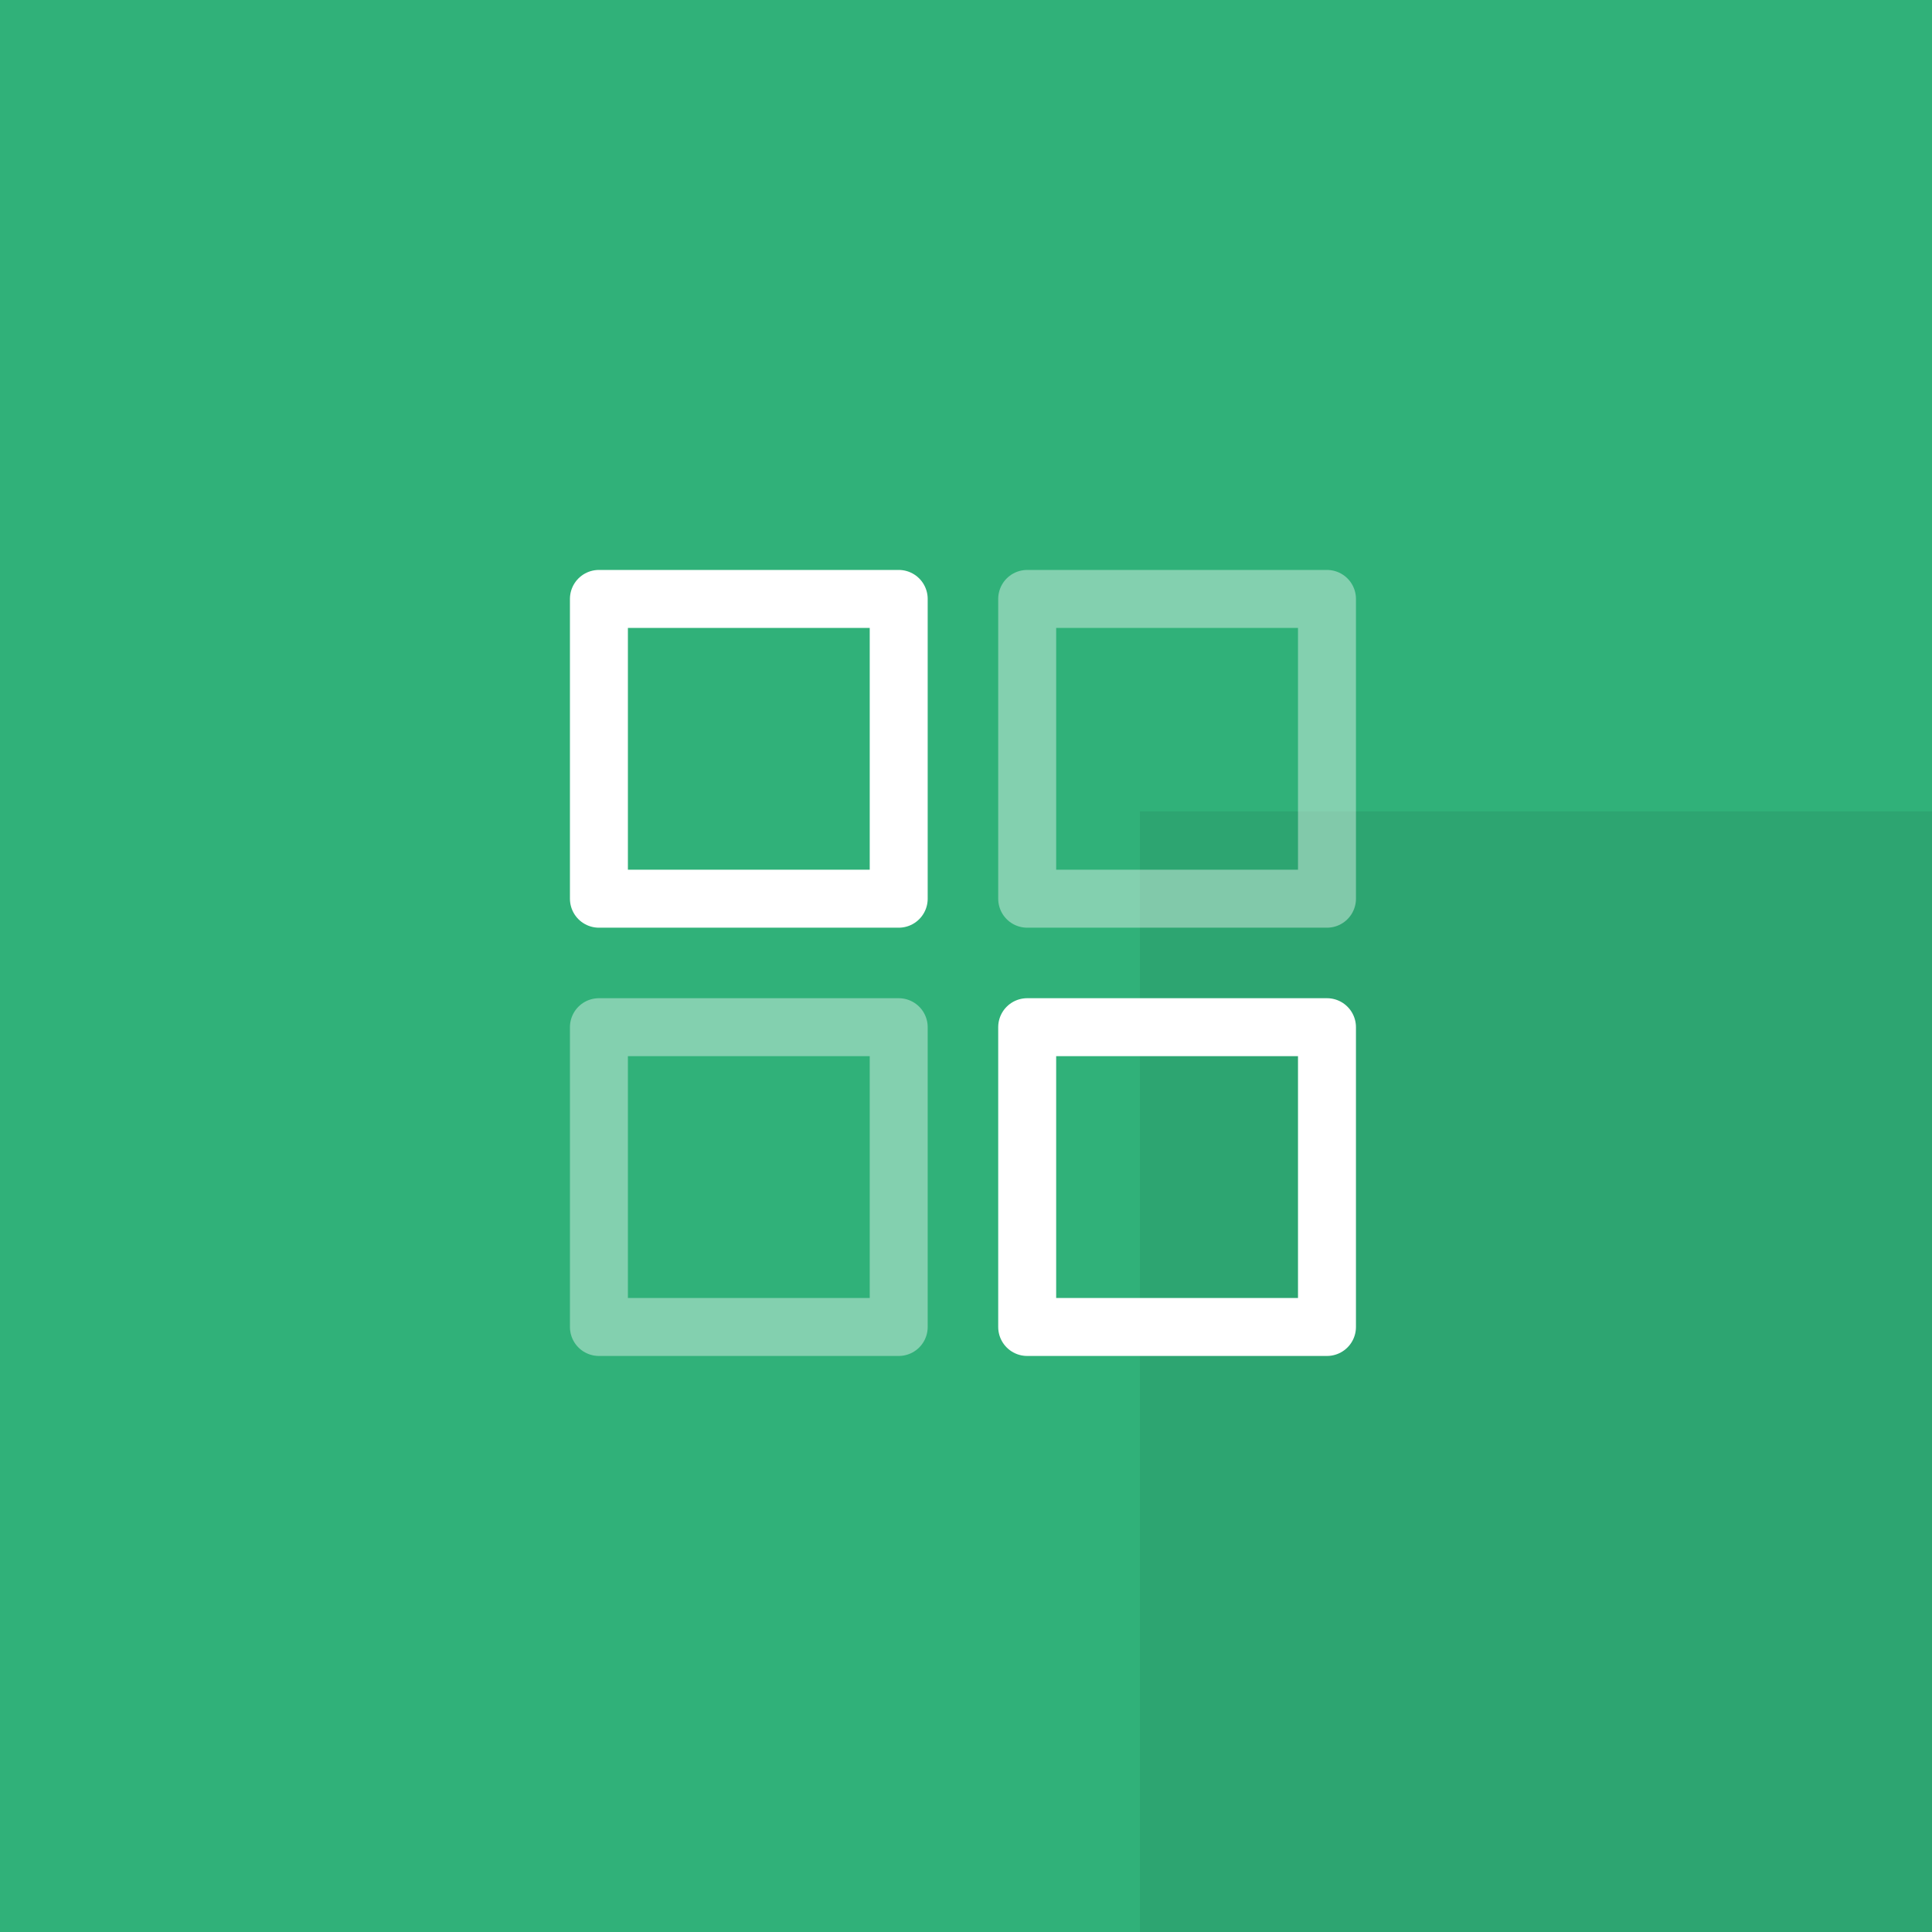
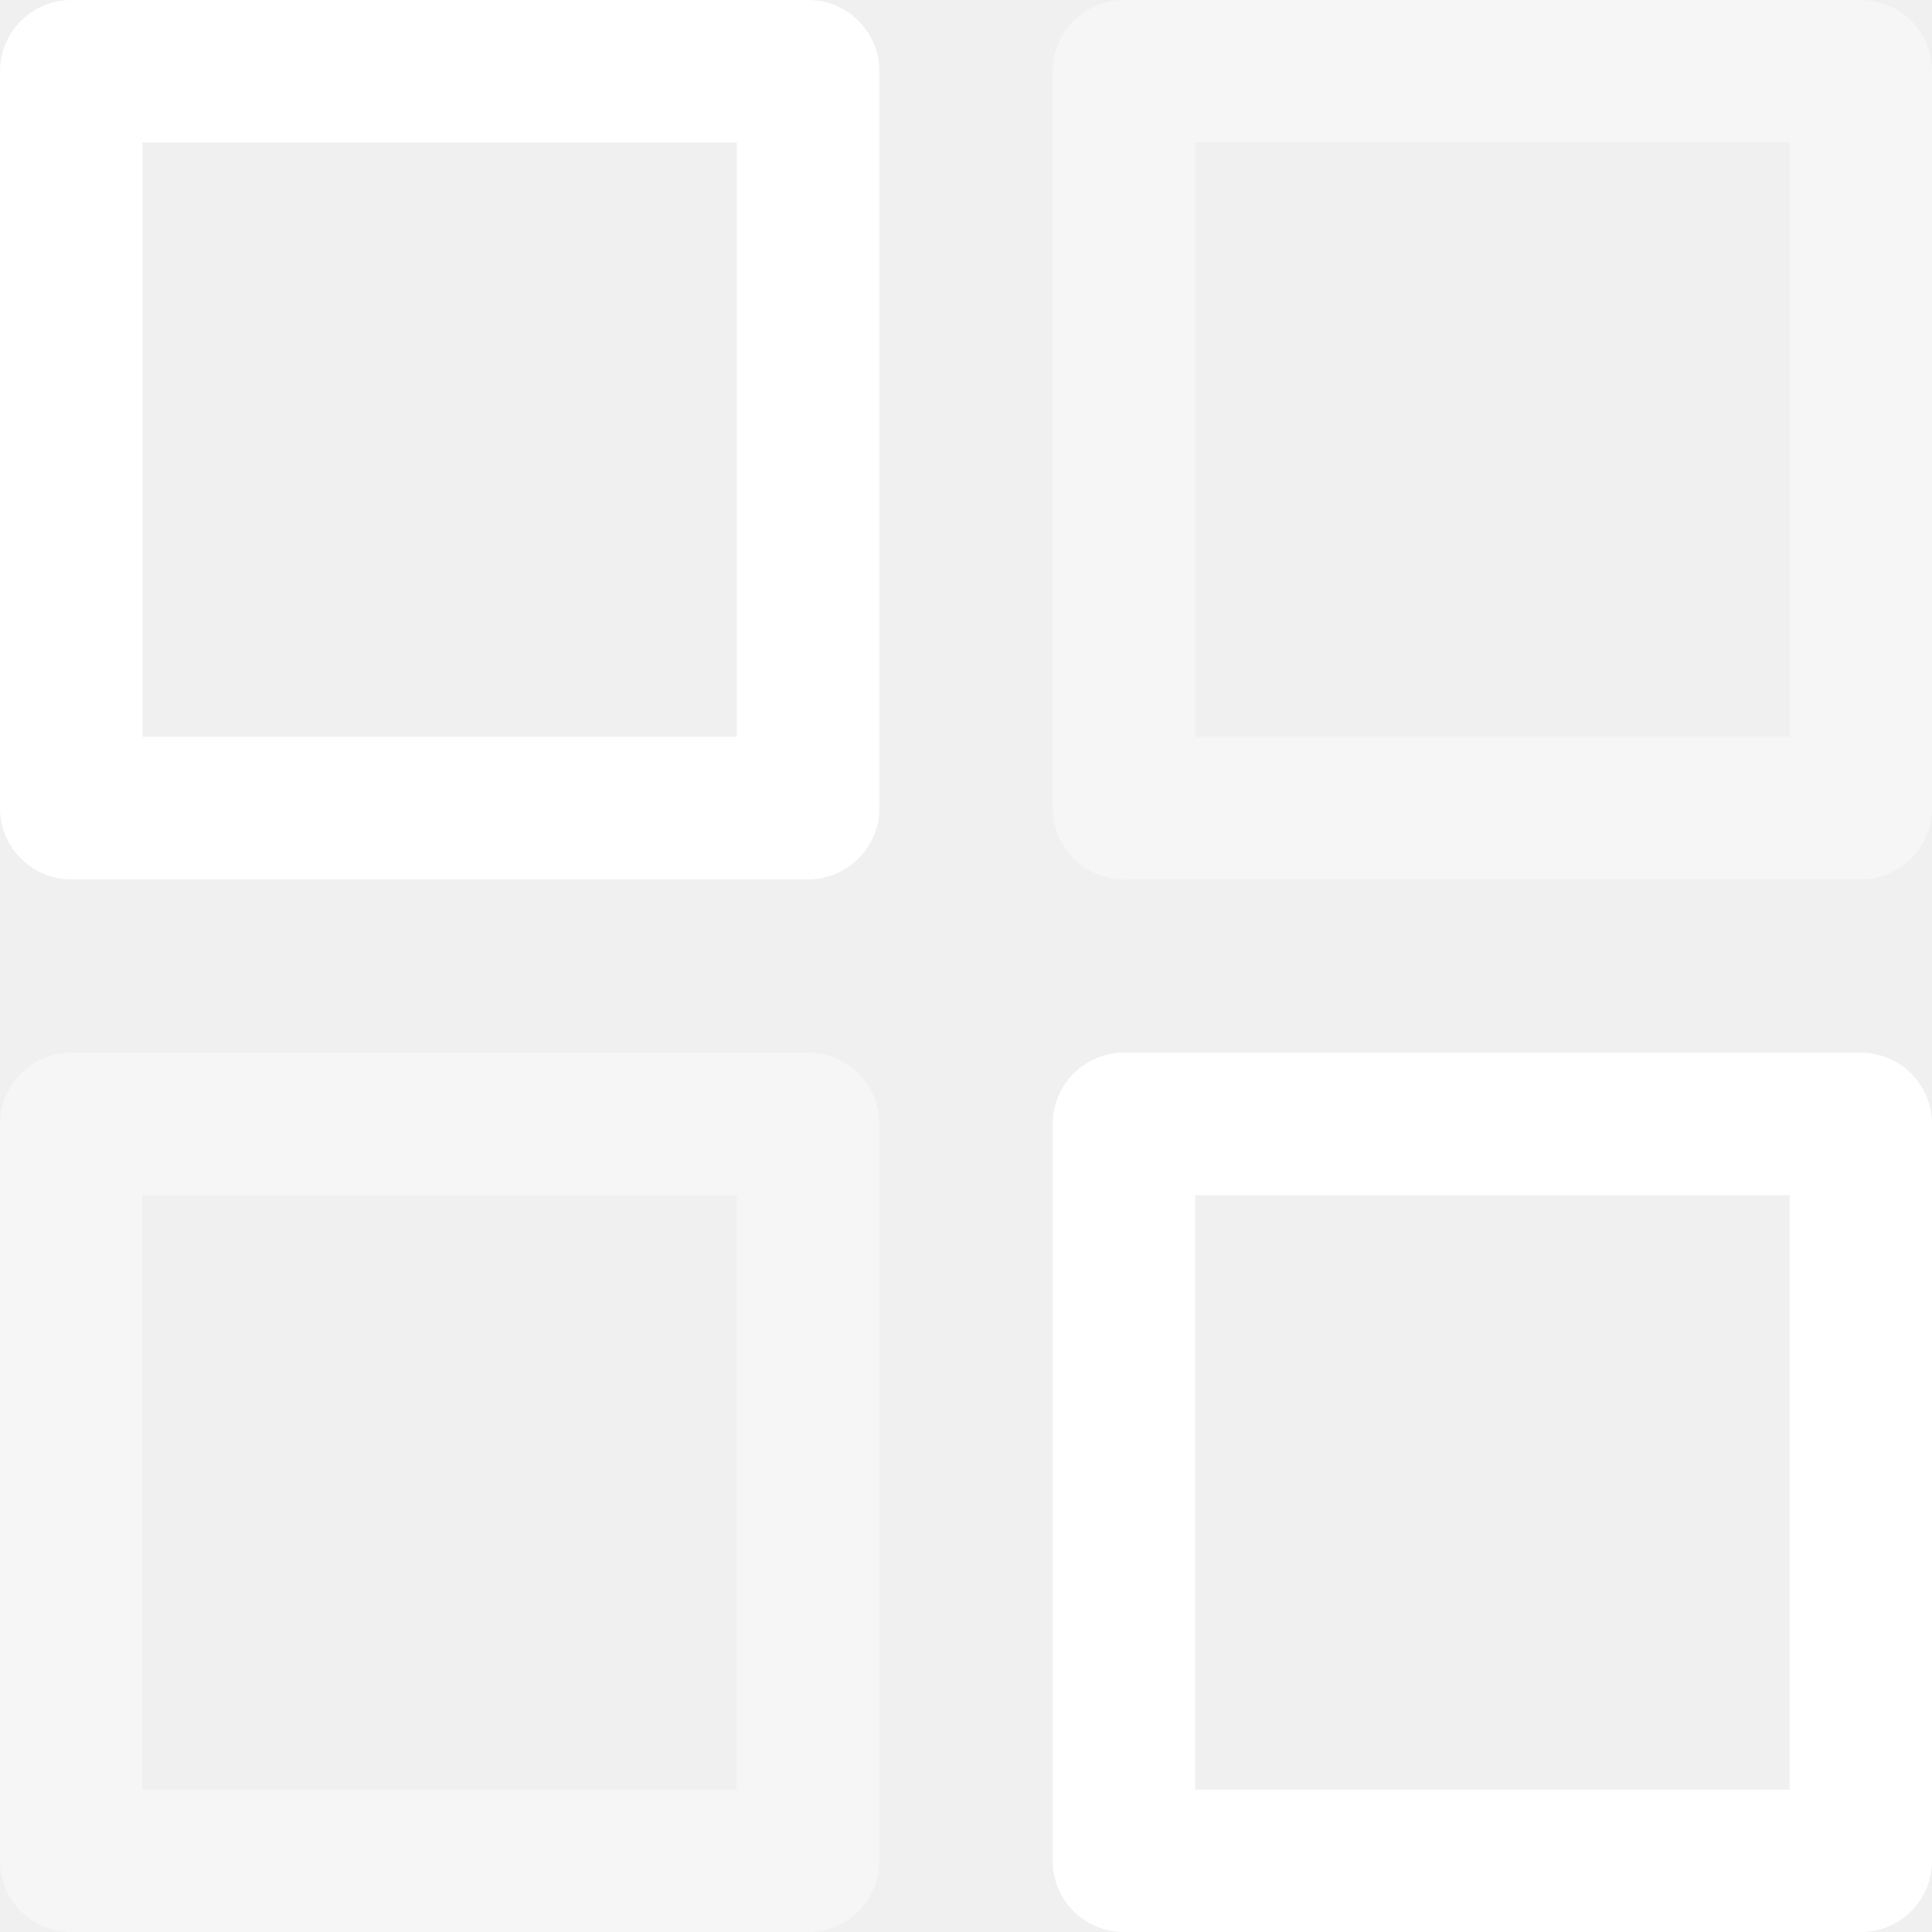
- <svg xmlns="http://www.w3.org/2000/svg" id="Group_14" data-name="Group 14" width="100" height="100" viewBox="0 0 100 100">
-   <rect id="Rectangle" width="100" height="100" fill="#30b179" />
-   <rect id="Rectangle-2" data-name="Rectangle" width="41" height="58" transform="translate(59 42)" opacity="0.07" />
-   <g id="grid" transform="translate(31 31)">
-     <rect id="Rectangle-3" data-name="Rectangle" width="15.517" height="15.517" transform="translate(0 0)" stroke-width="3" stroke="#fff" stroke-linecap="round" stroke-linejoin="round" stroke-miterlimit="10" fill="none" />
-     <rect id="Rectangle-4" data-name="Rectangle" width="15.517" height="15.517" transform="translate(22.167 0)" fill="none" opacity="0.4" stroke-linecap="round" stroke-linejoin="round" stroke-miterlimit="10" stroke-width="3" stroke="#fff" />
-     <rect id="Rectangle-5" data-name="Rectangle" width="15.517" height="15.517" transform="translate(22.167 22.167)" stroke-width="3" stroke="#fff" stroke-linecap="round" stroke-linejoin="round" stroke-miterlimit="10" fill="none" />
-     <rect id="Rectangle-6" data-name="Rectangle" width="15.517" height="15.517" transform="translate(0 22.167)" fill="none" opacity="0.4" stroke-linecap="round" stroke-linejoin="round" stroke-miterlimit="10" stroke-width="3" stroke="#fff" />
+ <svg xmlns="http://www.w3.org/2000/svg" width="40.683" height="40.683" viewBox="0 0 40.683 40.683">
+   <g id="grid" transform="translate(1.5 1.5)">
+     <rect id="Rectangle" width="15.517" height="15.517" stroke-width="3" transform="translate(0 0)" stroke="#fff" stroke-linecap="round" stroke-linejoin="round" stroke-miterlimit="10" fill="none" />
+     <rect id="Rectangle-2" data-name="Rectangle" width="15.517" height="15.517" transform="translate(22.167 0)" fill="none" opacity="0.4" stroke-linecap="round" stroke-linejoin="round" stroke-miterlimit="10" stroke-width="3" stroke="#fff" />
+     <rect id="Rectangle-3" data-name="Rectangle" width="15.517" height="15.517" transform="translate(22.167 22.167)" stroke-width="3" stroke="#fff" stroke-linecap="round" stroke-linejoin="round" stroke-miterlimit="10" fill="none" />
+     <rect id="Rectangle-4" data-name="Rectangle" width="15.517" height="15.517" transform="translate(0 22.167)" fill="none" opacity="0.4" stroke-linecap="round" stroke-linejoin="round" stroke-miterlimit="10" stroke-width="3" stroke="#fff" />
  </g>
</svg>
